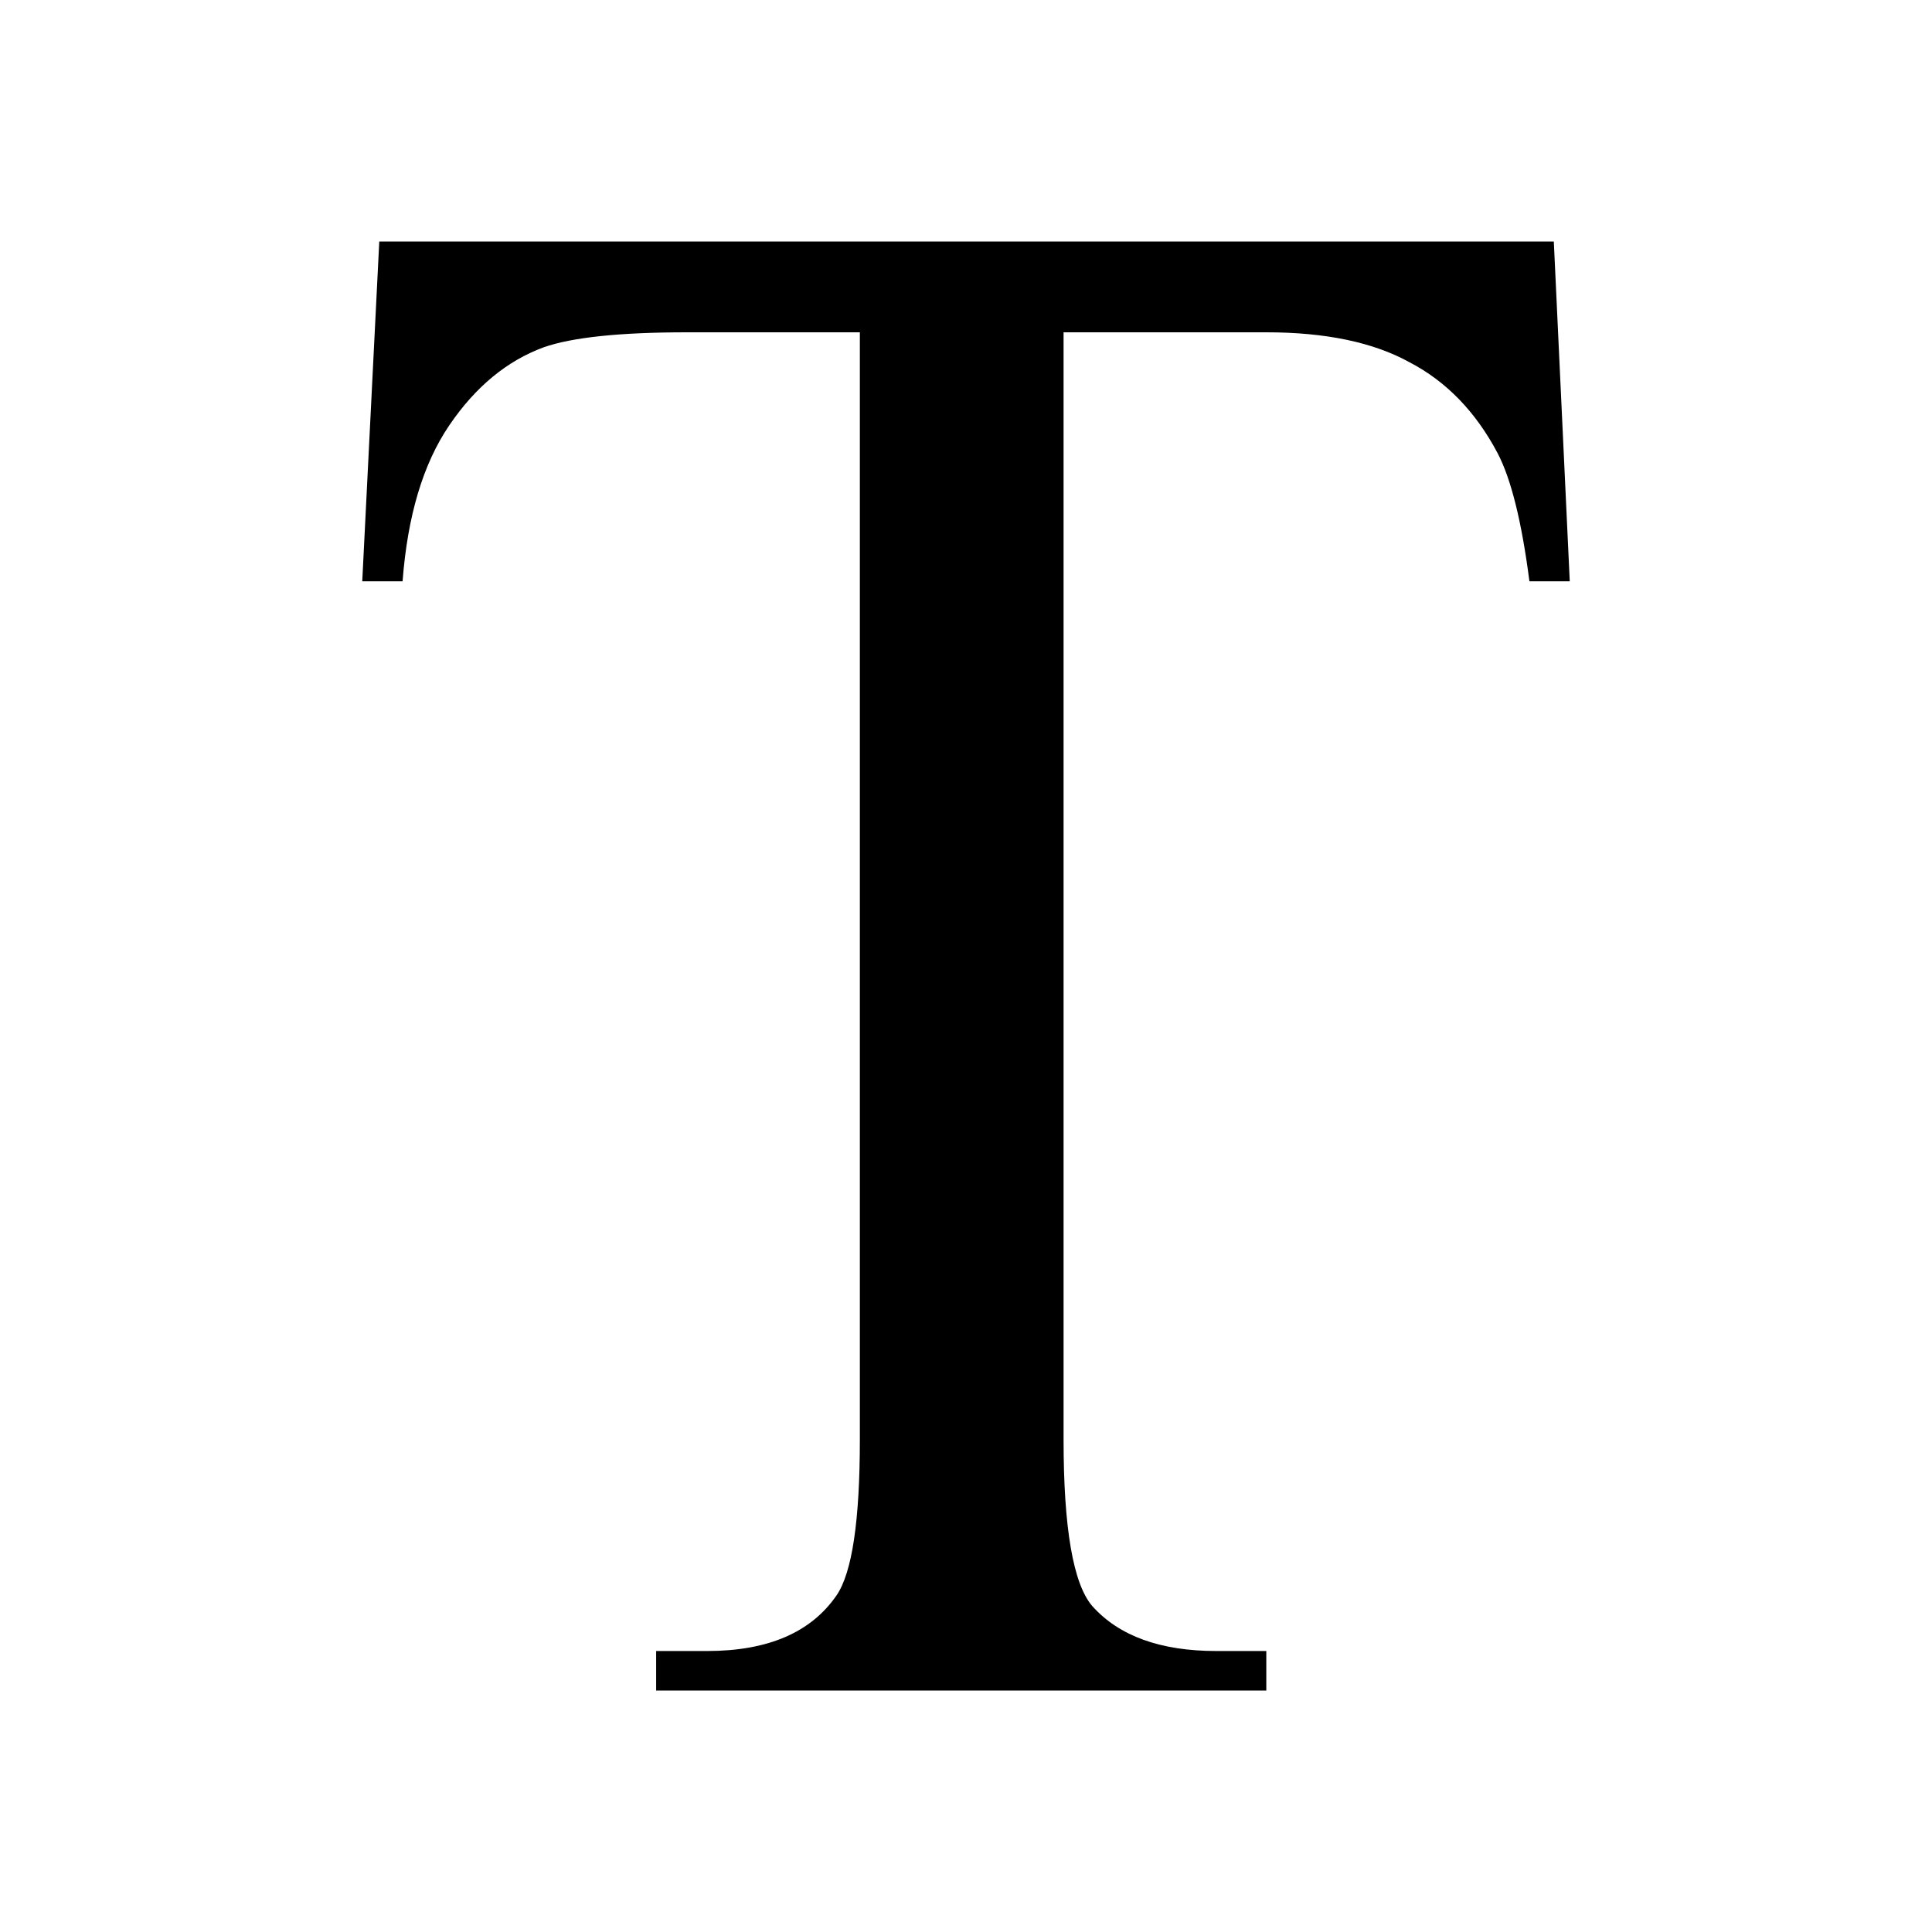
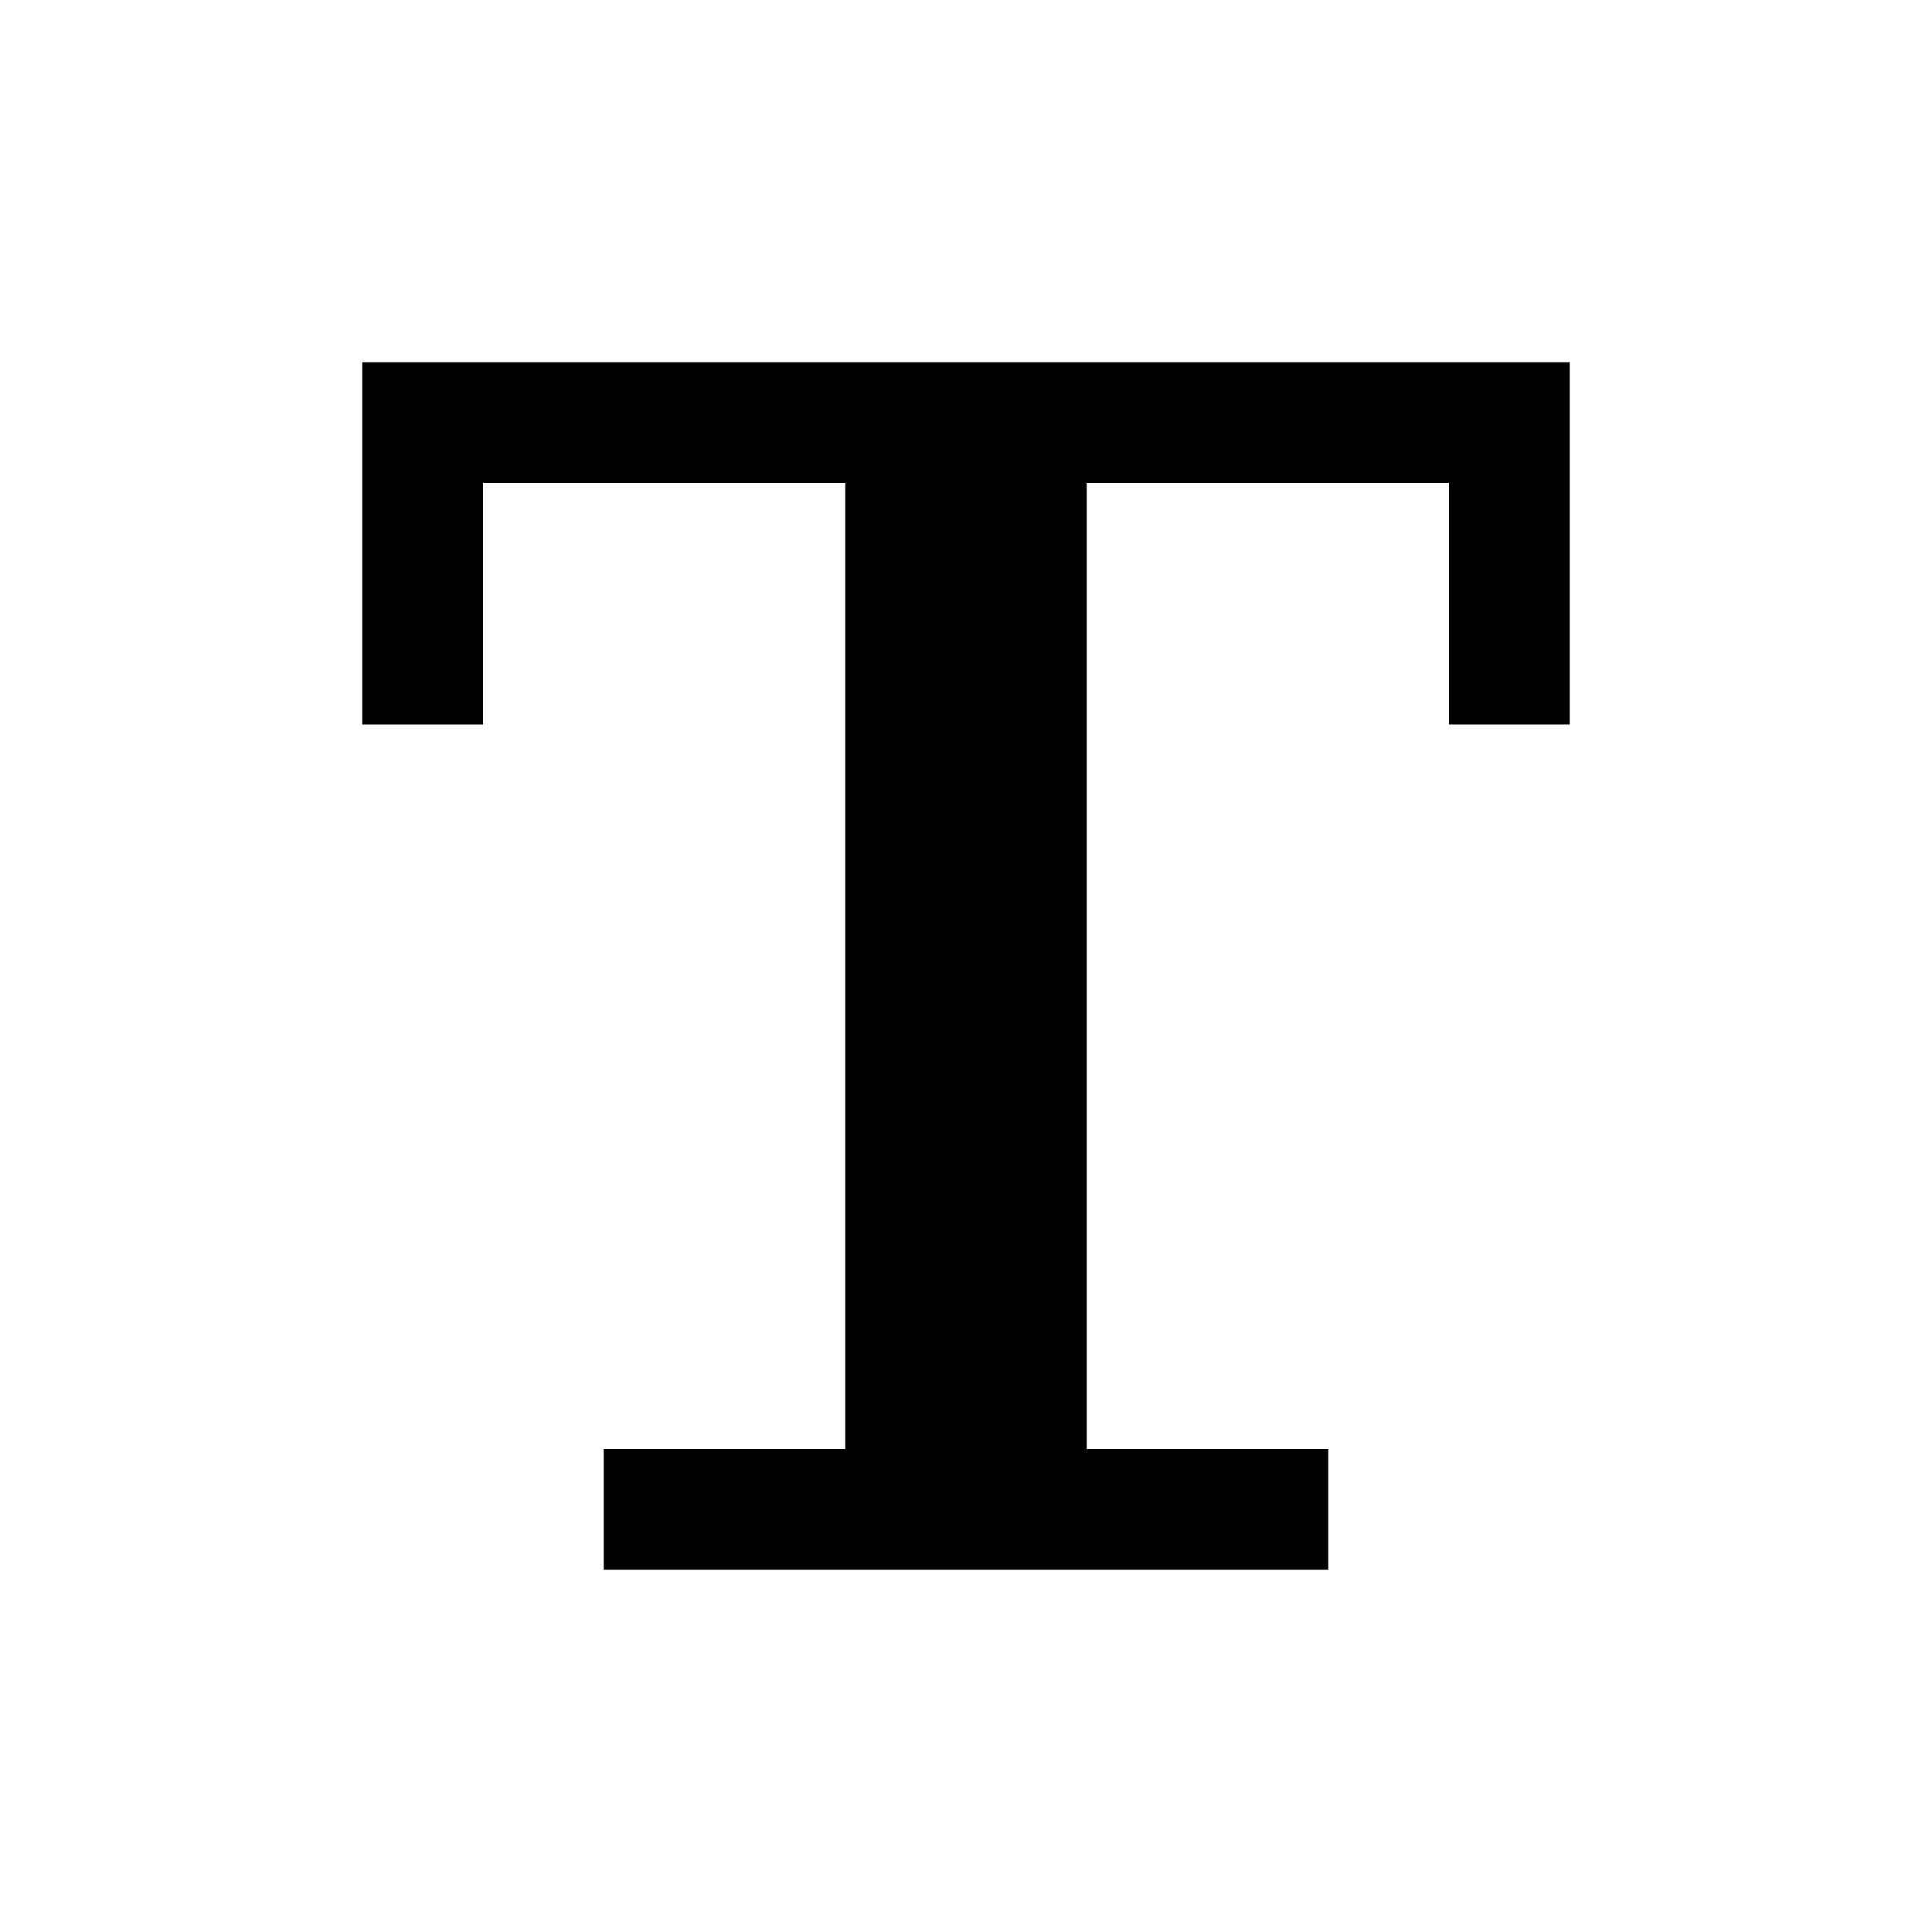
<svg xmlns="http://www.w3.org/2000/svg" width="16" height="16" viewBox="0 0 16 16" fill="none">
-   <path d="M12.868 2L13 4.814H12.666C12.602 4.319 12.514 3.965 12.402 3.752C12.221 3.41 11.978 3.159 11.673 3C11.374 2.835 10.979 2.752 10.487 2.752H8.808V11.92C8.808 12.658 8.888 13.118 9.046 13.301C9.268 13.549 9.611 13.673 10.074 13.673H10.487V14H5.434V13.673H5.856C6.36 13.673 6.717 13.519 6.928 13.212C7.057 13.024 7.121 12.593 7.121 11.92V2.752H5.689C5.132 2.752 4.737 2.794 4.503 2.876C4.198 2.988 3.937 3.204 3.721 3.522C3.504 3.841 3.375 4.271 3.334 4.814H3L3.141 2H12.868Z" fill="black" />
+   <path fill-rule="evenodd" clip-rule="evenodd" d="M3 3H4H7H9H12H13V4V6H12V4H9V12H11V13H9H7H5V12H7V4H4V6H3V4V3Z" fill="black" />
</svg>
